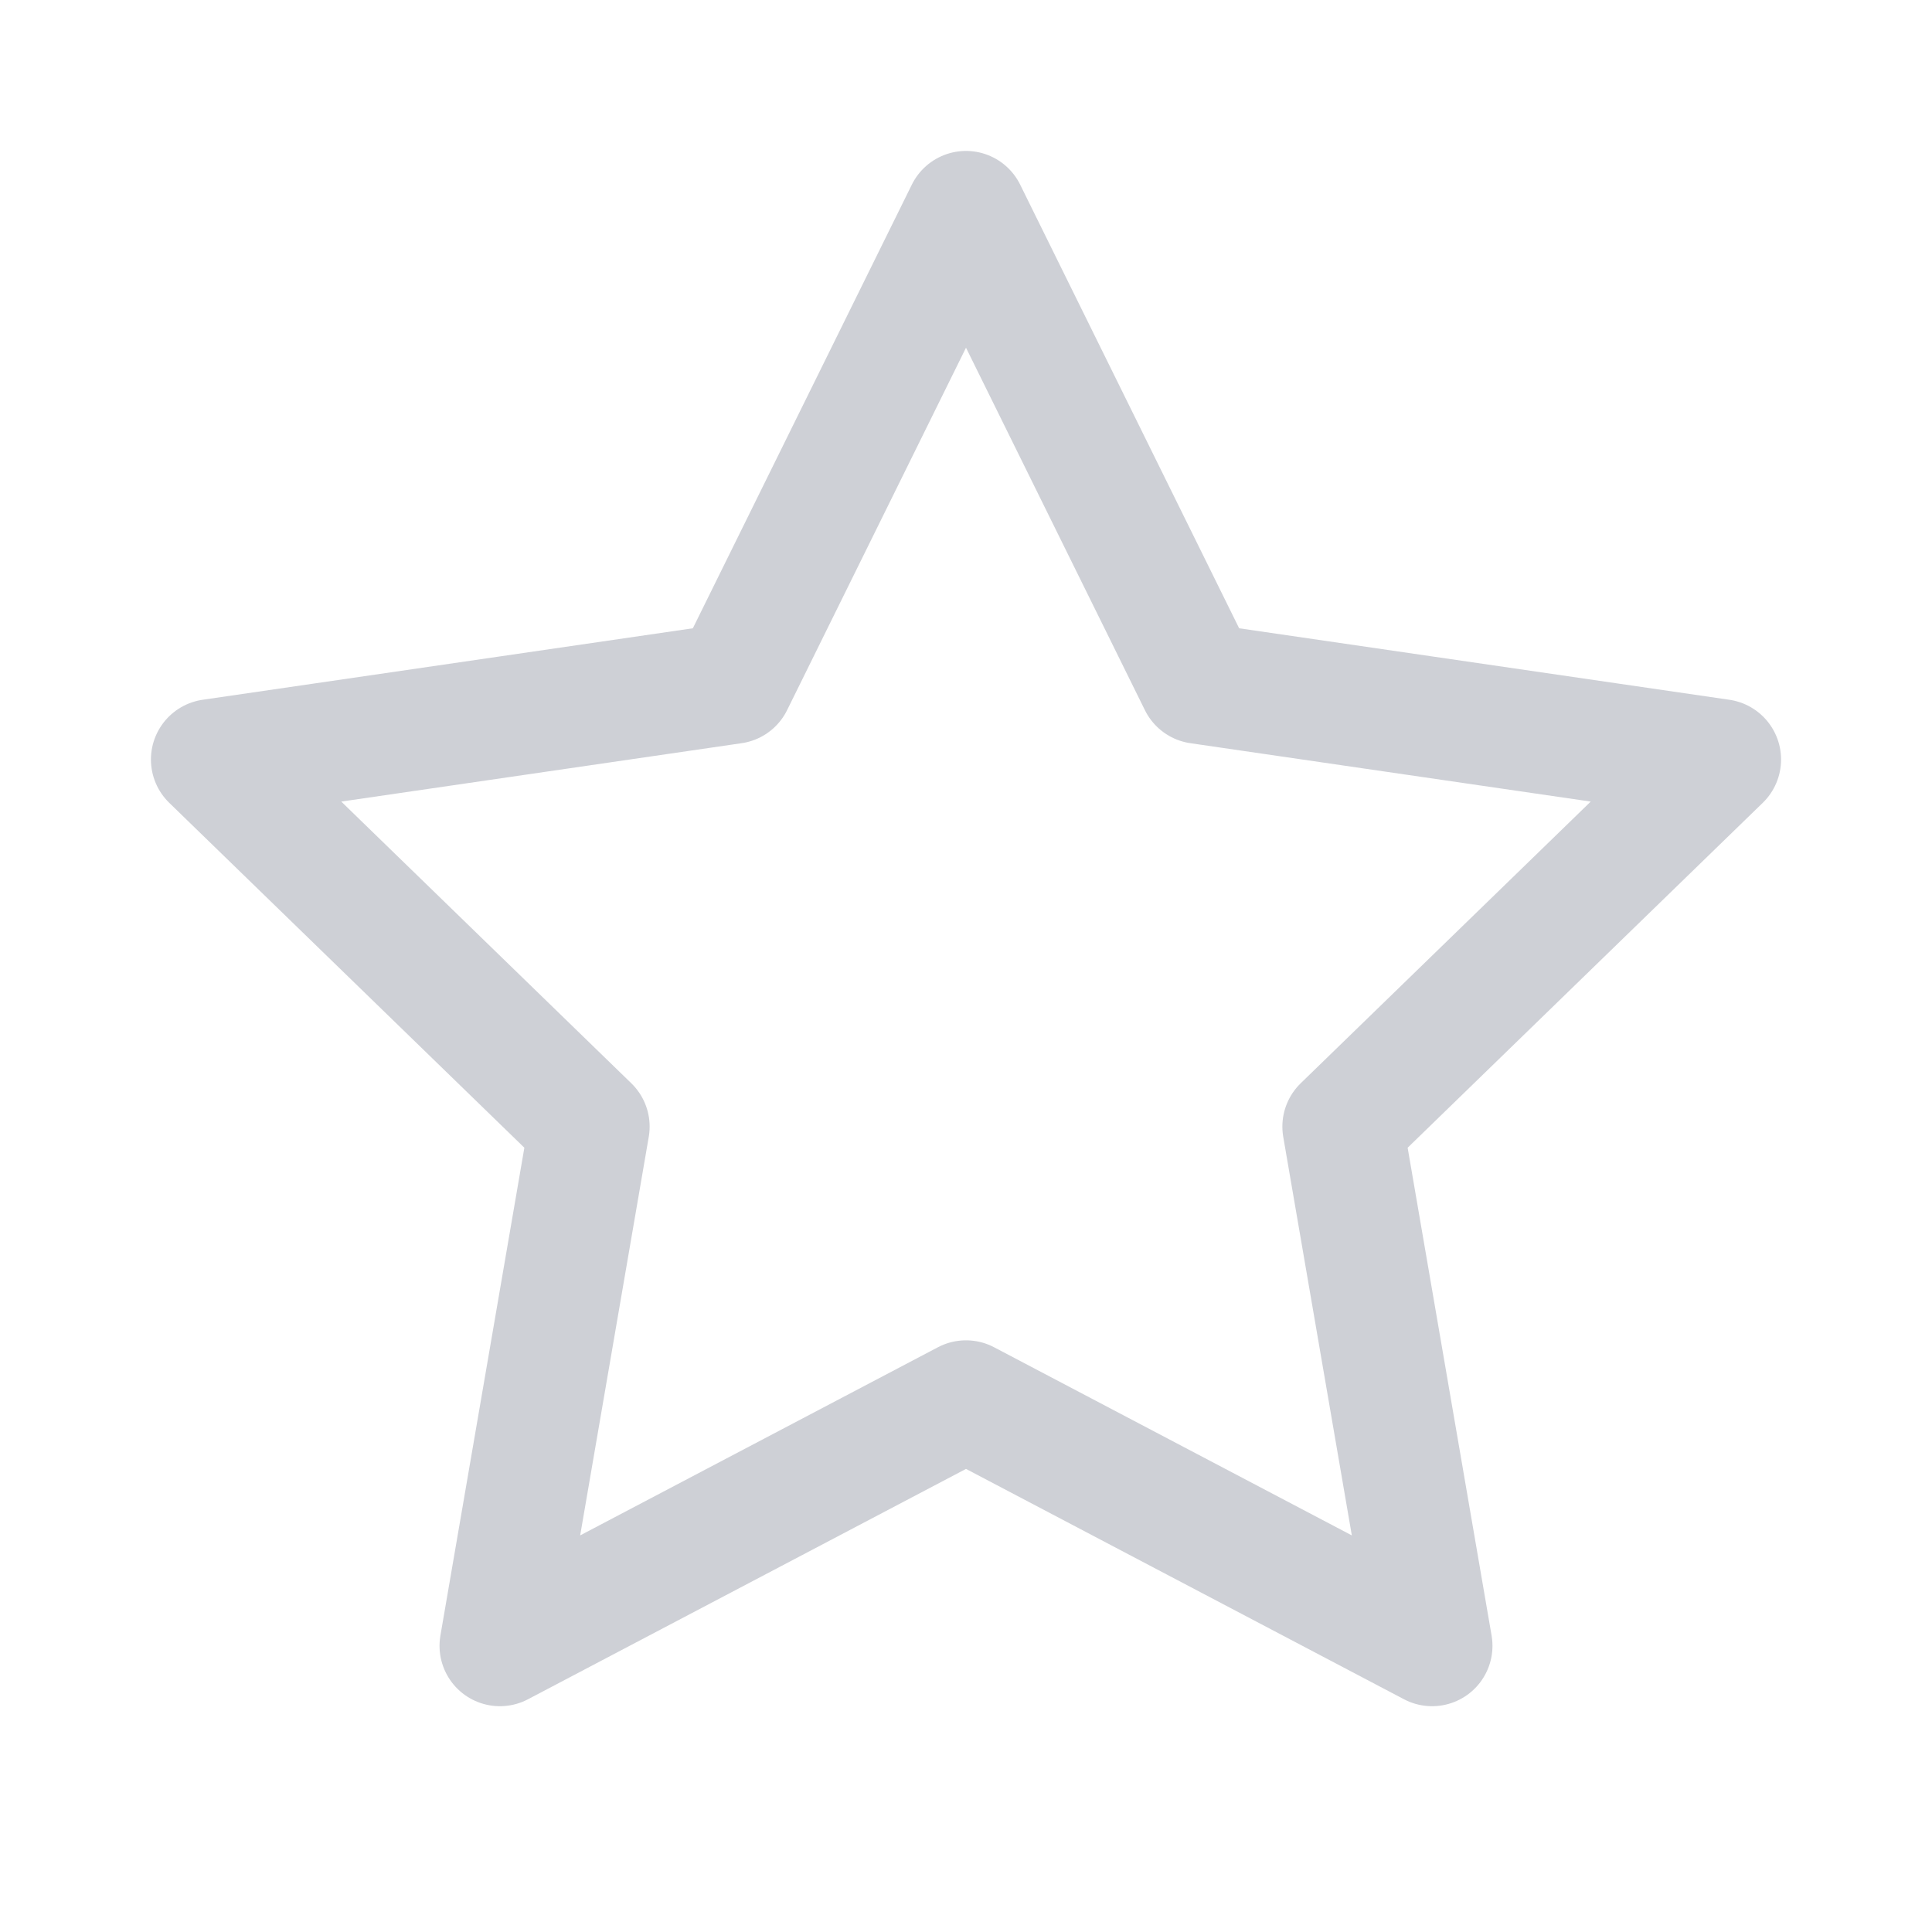
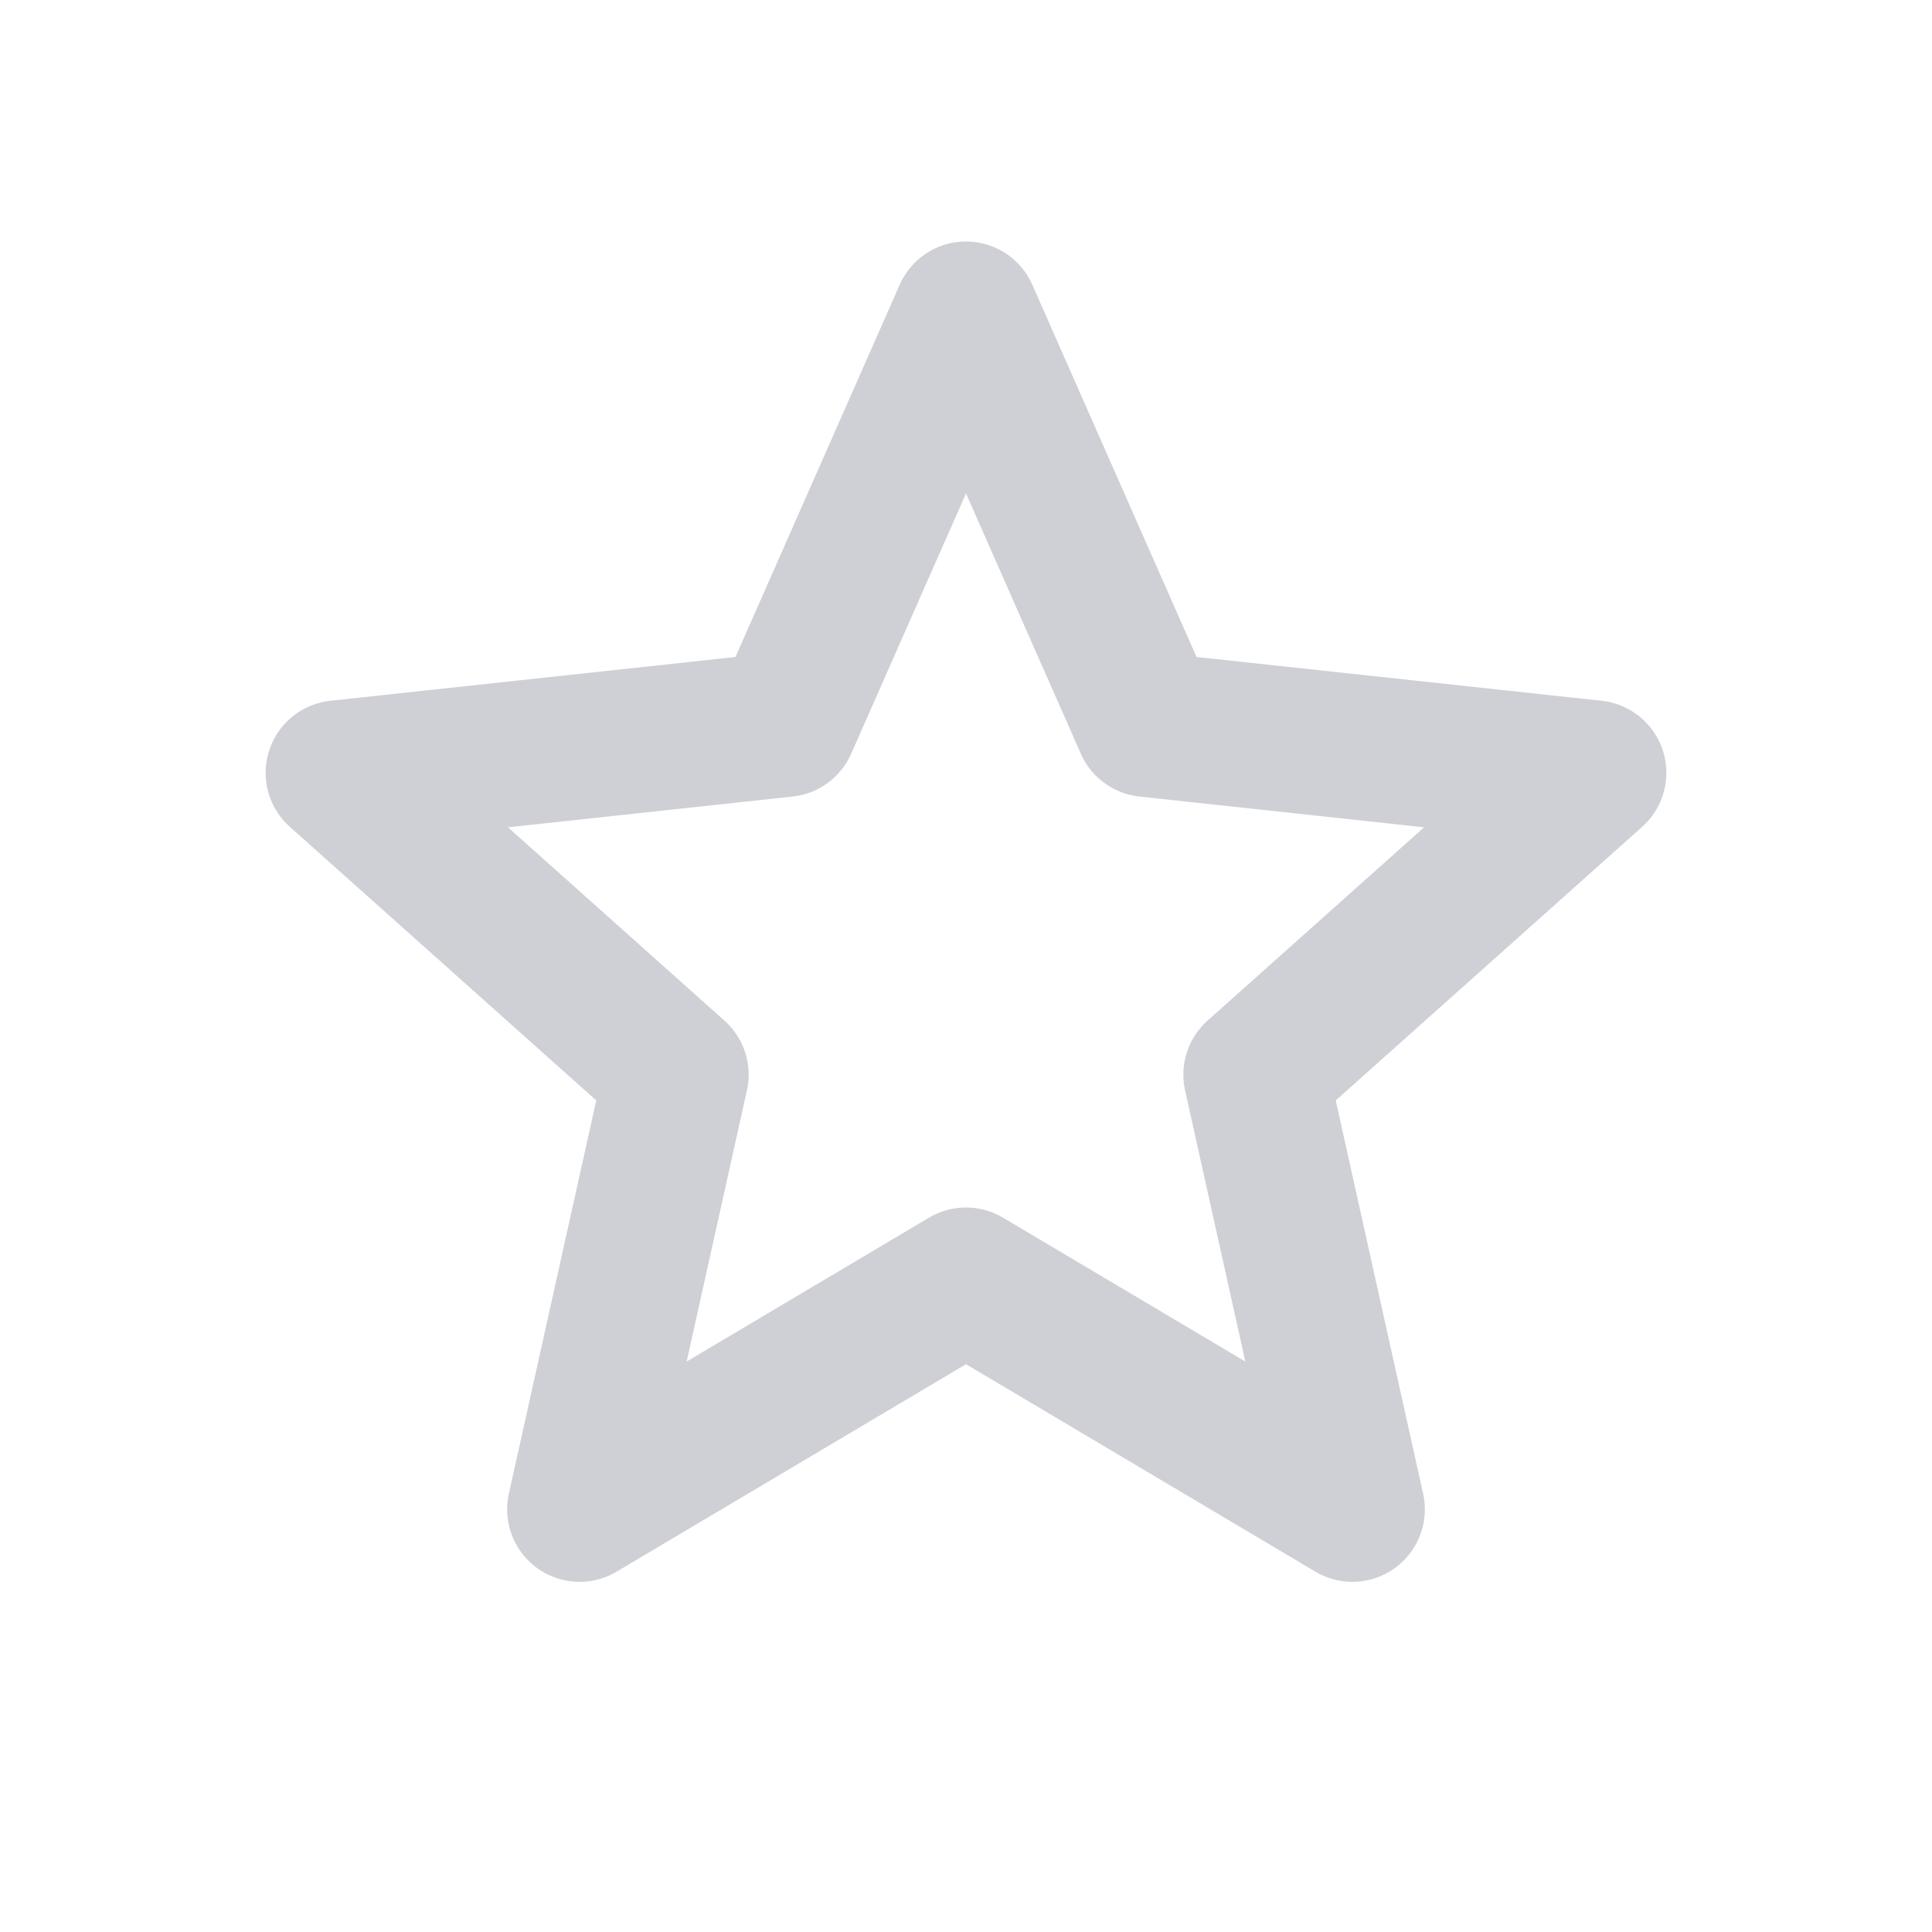
<svg xmlns="http://www.w3.org/2000/svg" width="16" height="16" viewBox="0 0 16 16" fill="none">
-   <path d="M8 1.75L9.93 5.66L14.25 6.29L11.12 9.33L11.86 13.63L8 11.6L4.14 13.63L4.88 9.33L1.75 6.29L6.07 5.66L8 1.75Z" stroke="#CED0D6" stroke-linejoin="round" />
+   <path d="M8 2.6L9.5 6L13.2 6.4L10.4 8.9L11.2 12.5L8 10.6L4.8 12.5L5.6 8.9L2.8 6.4L6.5 6z" stroke="#CED0D6" stroke-width="1.2" stroke-linejoin="round" />
</svg>
